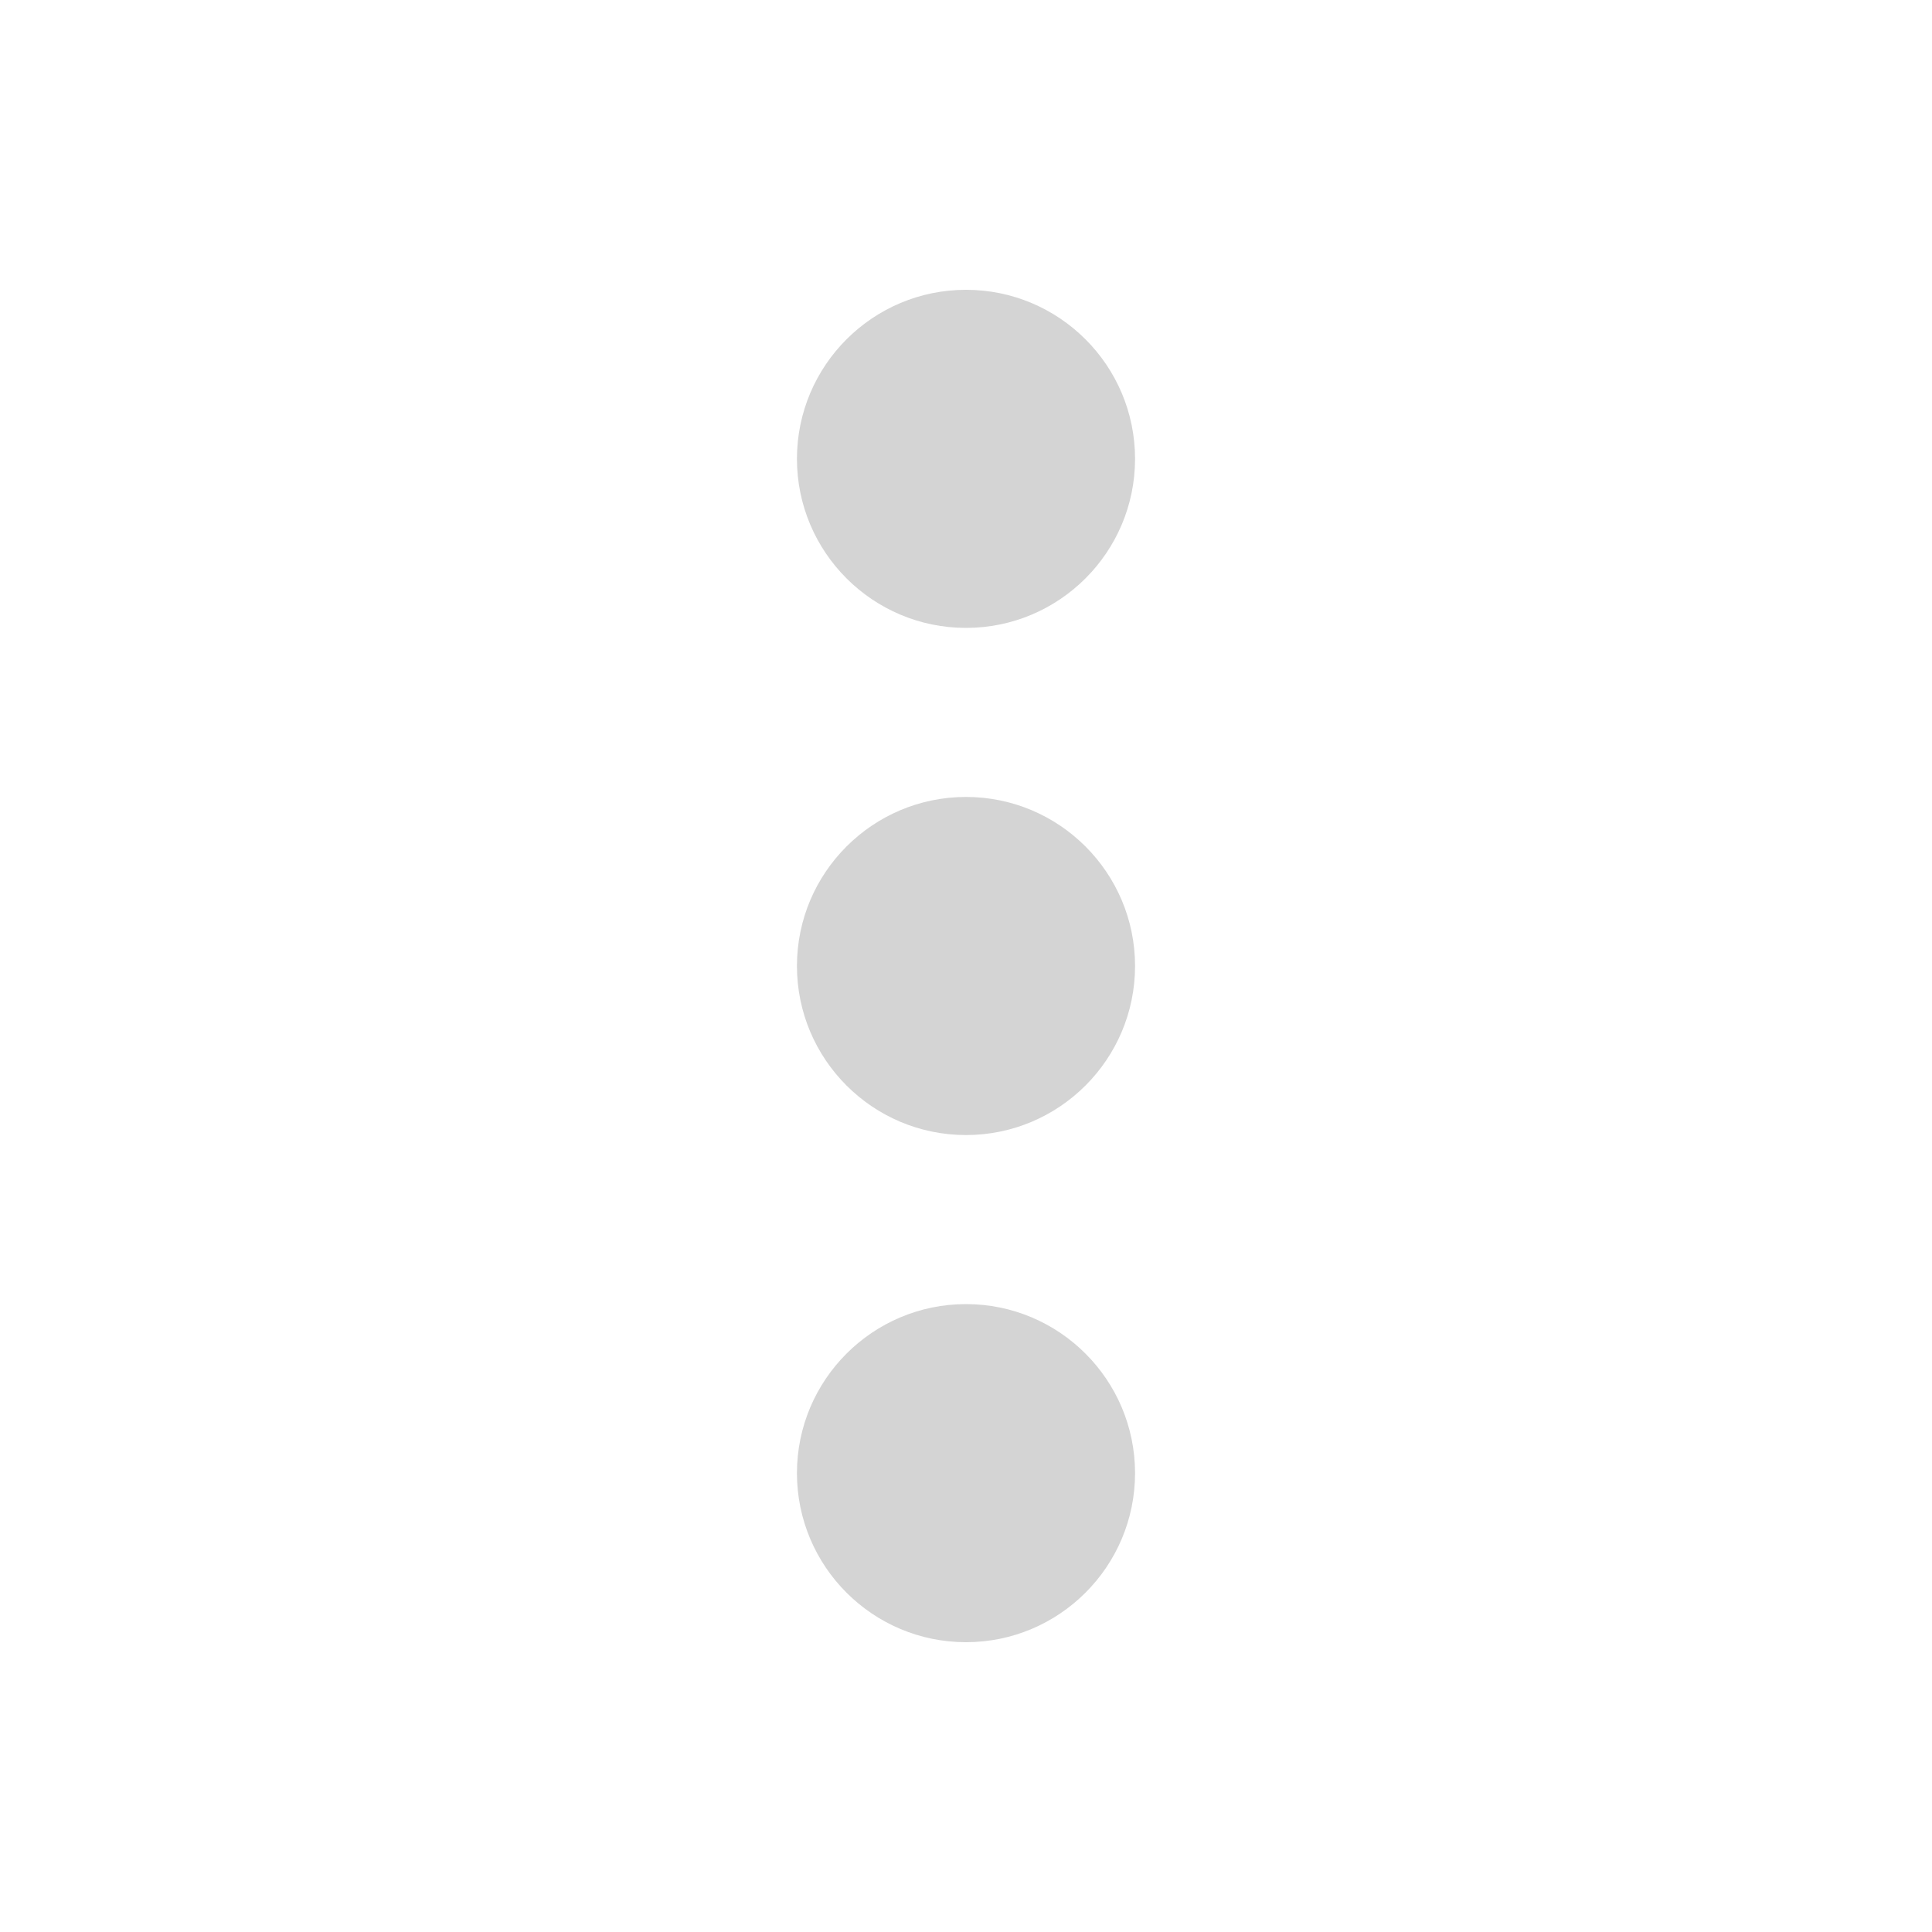
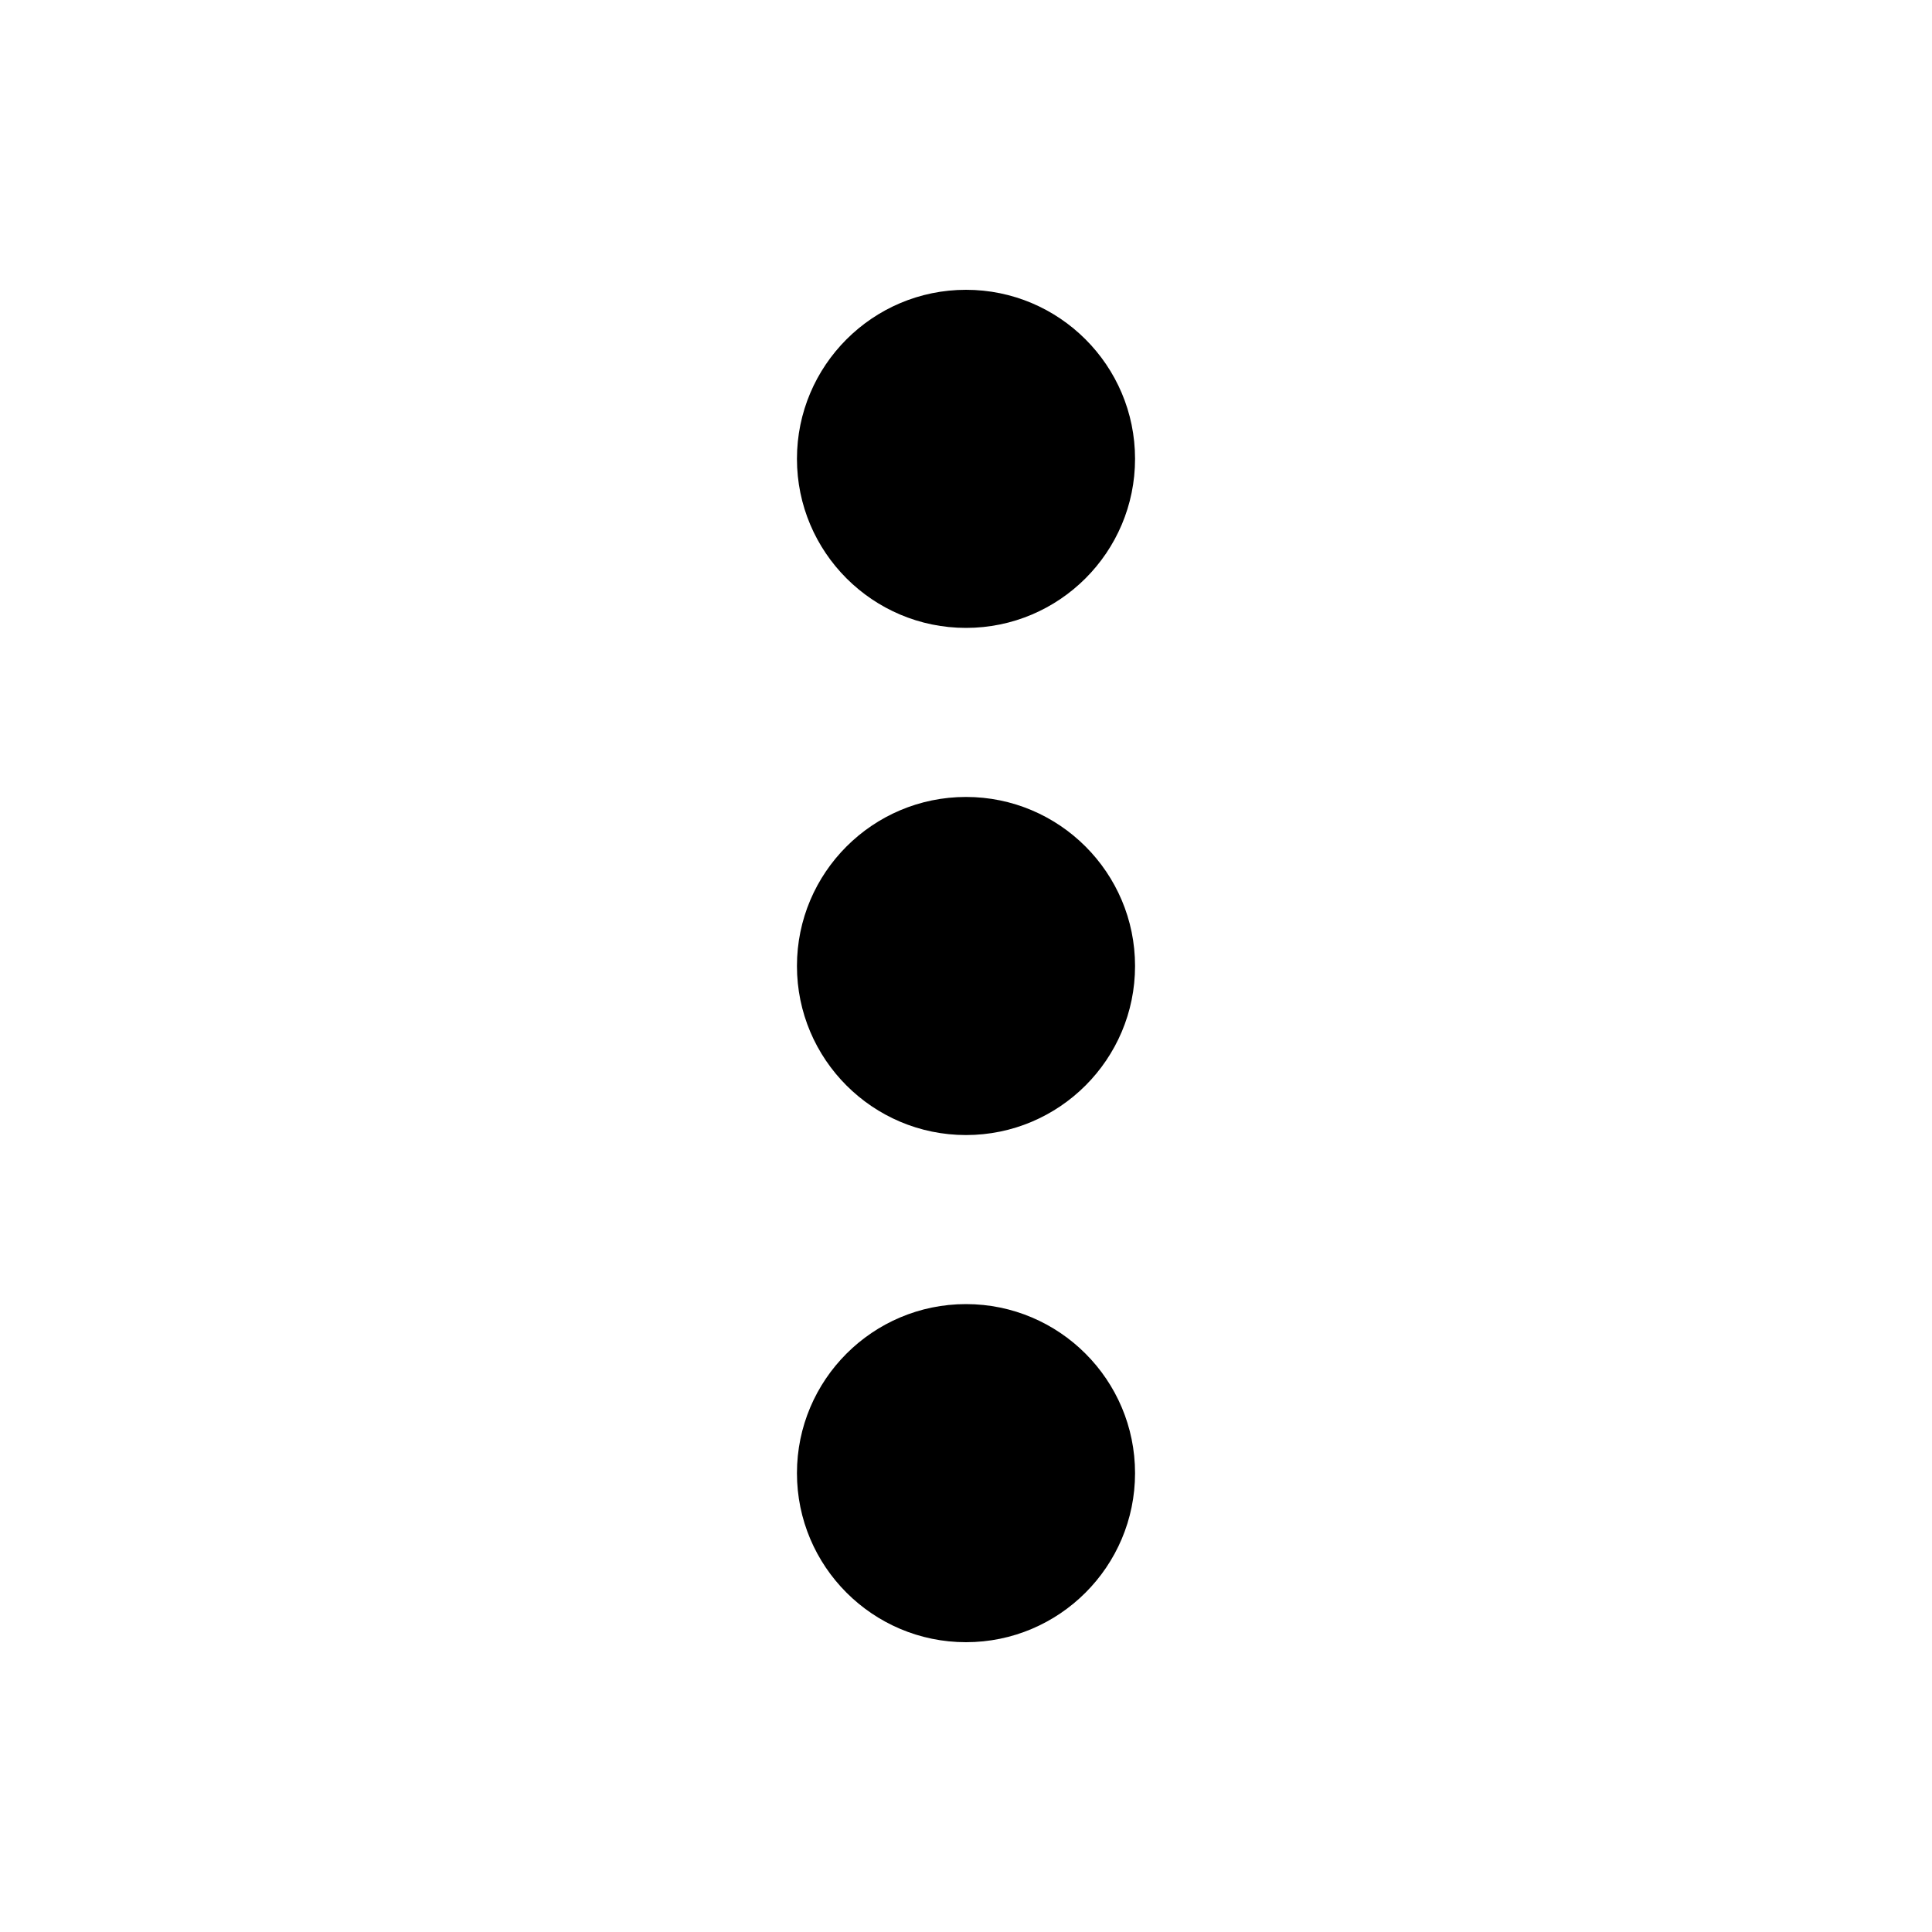
<svg xmlns="http://www.w3.org/2000/svg" viewBox="0 0 640 640">
-   <path fill="#d4d4d4" d="M320 208C289.1 208 264 182.9 264 152C264 121.1 289.1 96 320 96C350.9 96 376 121.1 376 152C376 182.9 350.9 208 320 208zM320 432C350.9 432 376 457.1 376 488C376 518.9 350.9 544 320 544C289.1 544 264 518.9 264 488C264 457.1 289.1 432 320 432zM376 320C376 350.9 350.9 376 320 376C289.1 376 264 350.9 264 320C264 289.1 289.1 264 320 264C350.9 264 376 289.1 376 320z" />
+   <path fill="#000" d="M320 208C289.1 208 264 182.9 264 152C264 121.1 289.1 96 320 96C350.9 96 376 121.1 376 152C376 182.9 350.9 208 320 208zM320 432C350.9 432 376 457.1 376 488C376 518.9 350.9 544 320 544C289.1 544 264 518.9 264 488C264 457.1 289.1 432 320 432zM376 320C376 350.9 350.9 376 320 376C289.1 376 264 350.9 264 320C264 289.1 289.1 264 320 264C350.9 264 376 289.1 376 320z" />
</svg>
